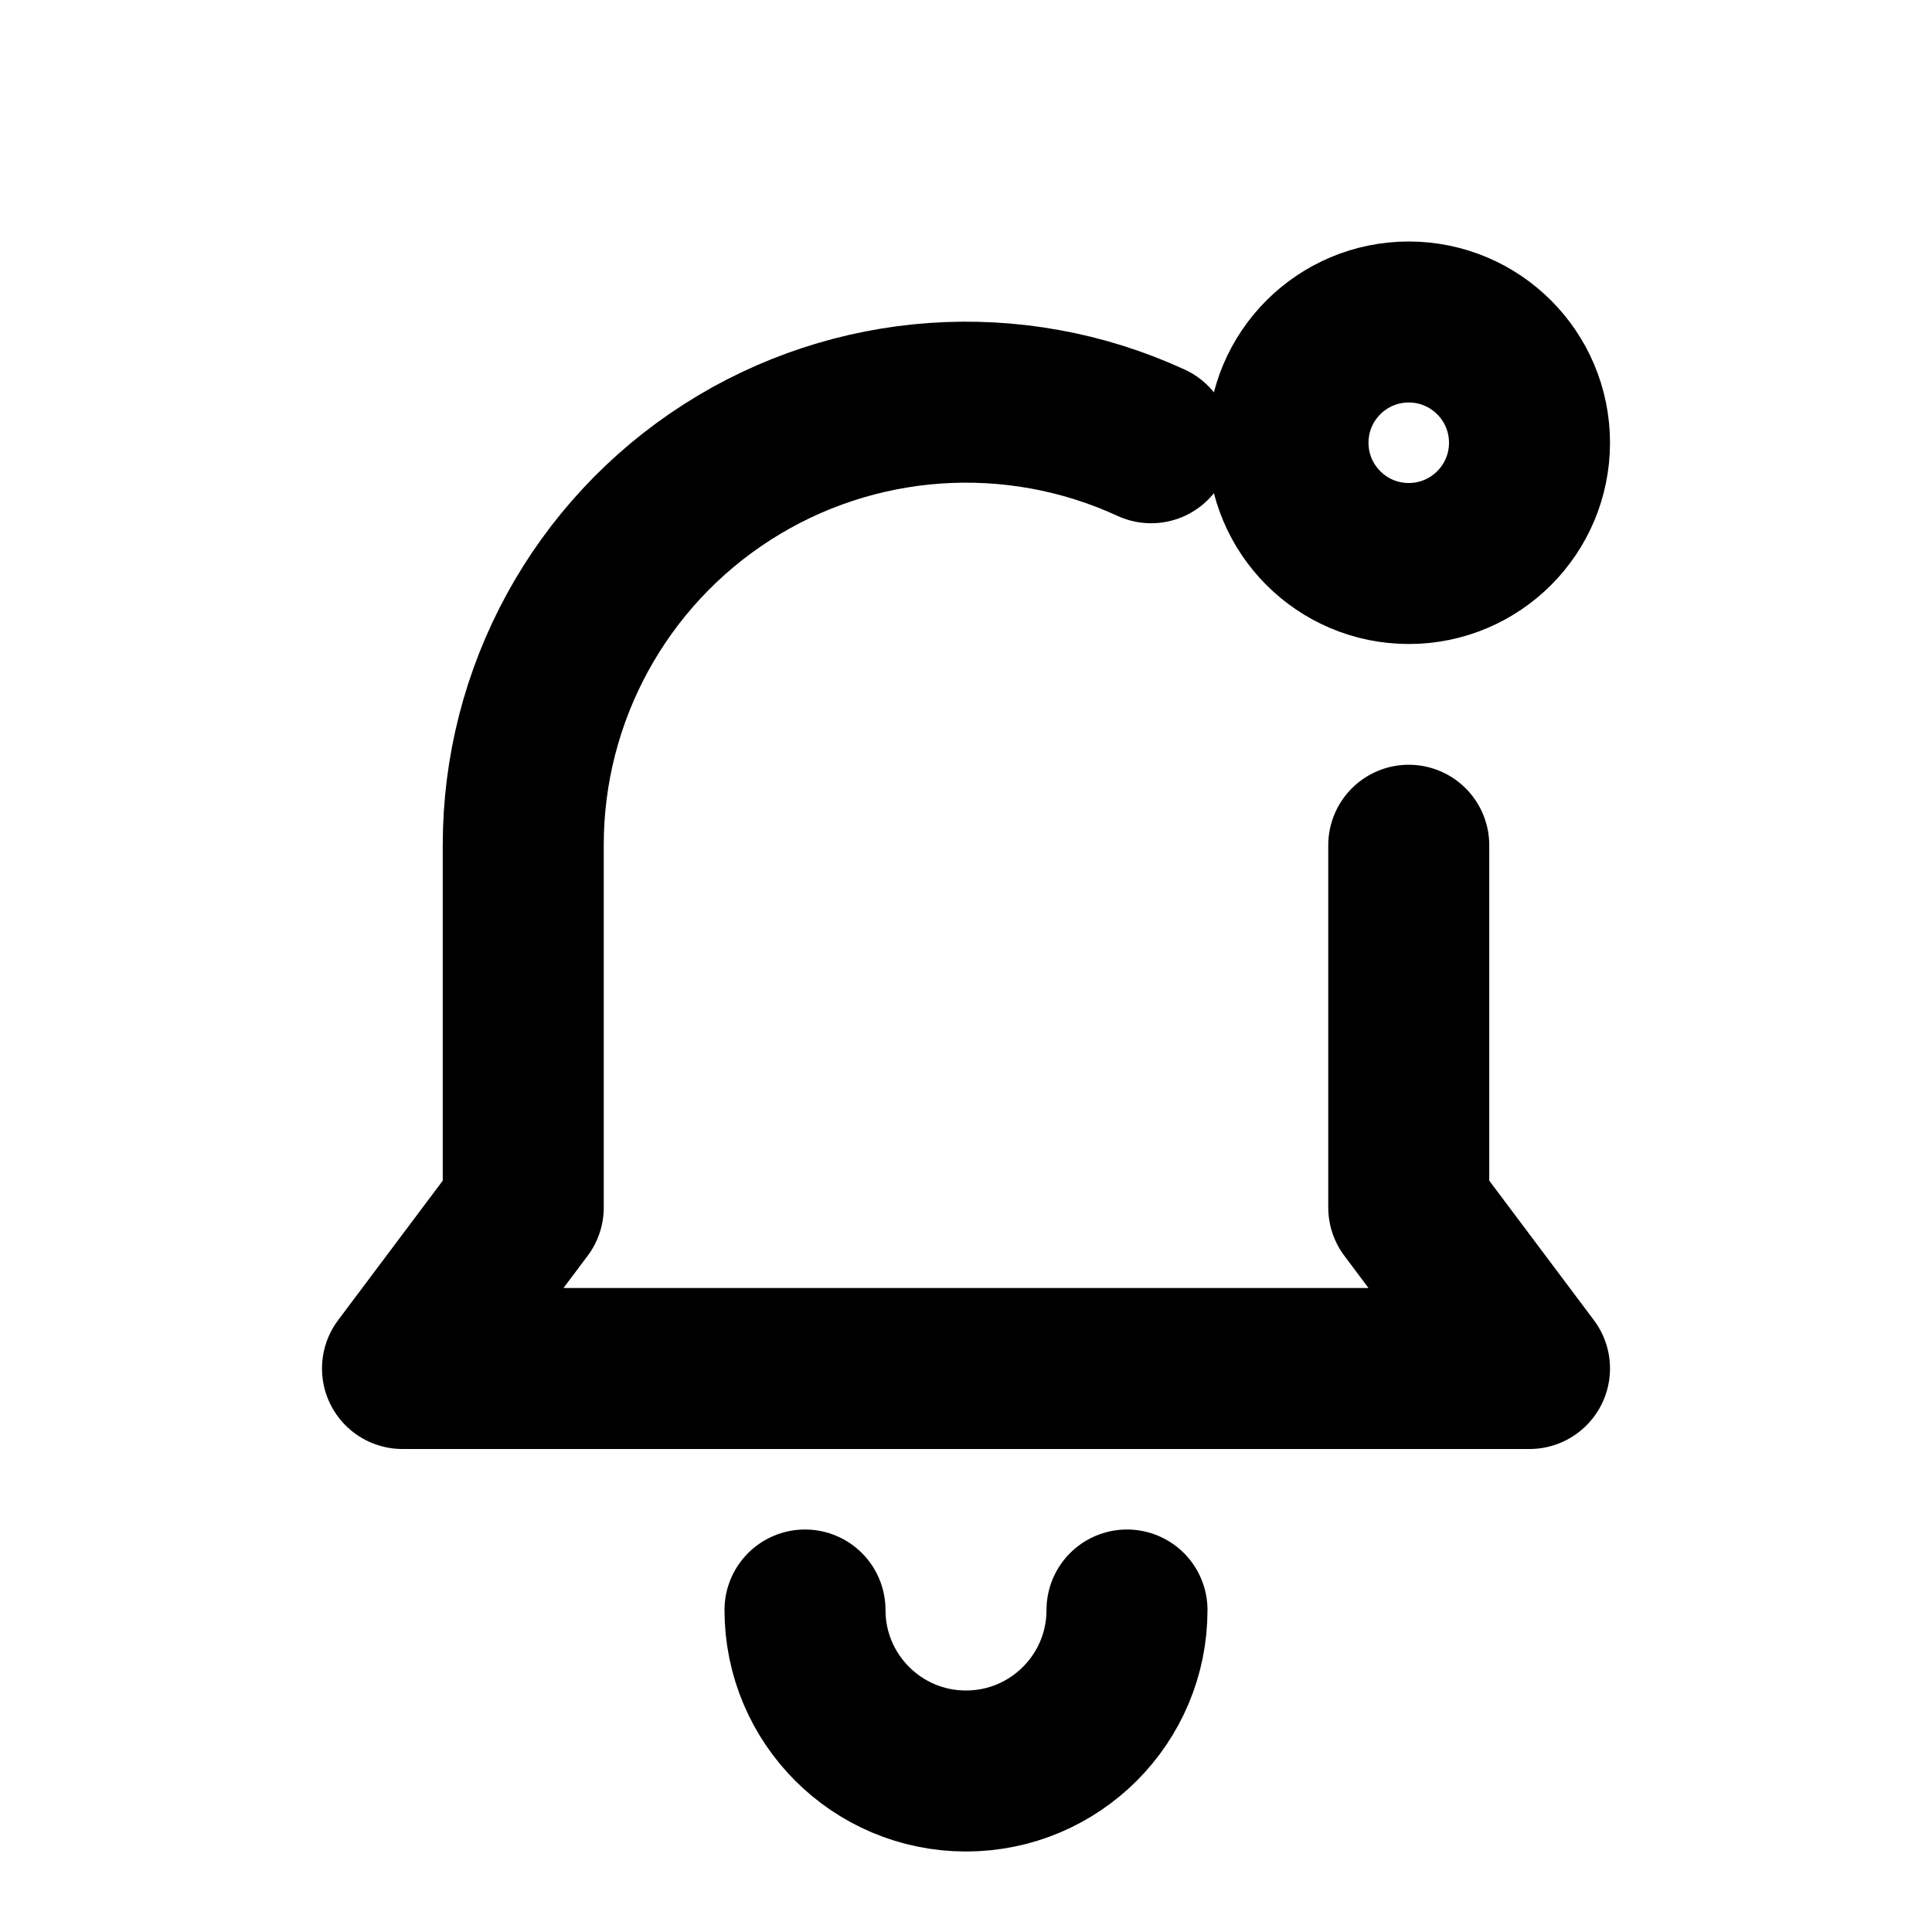
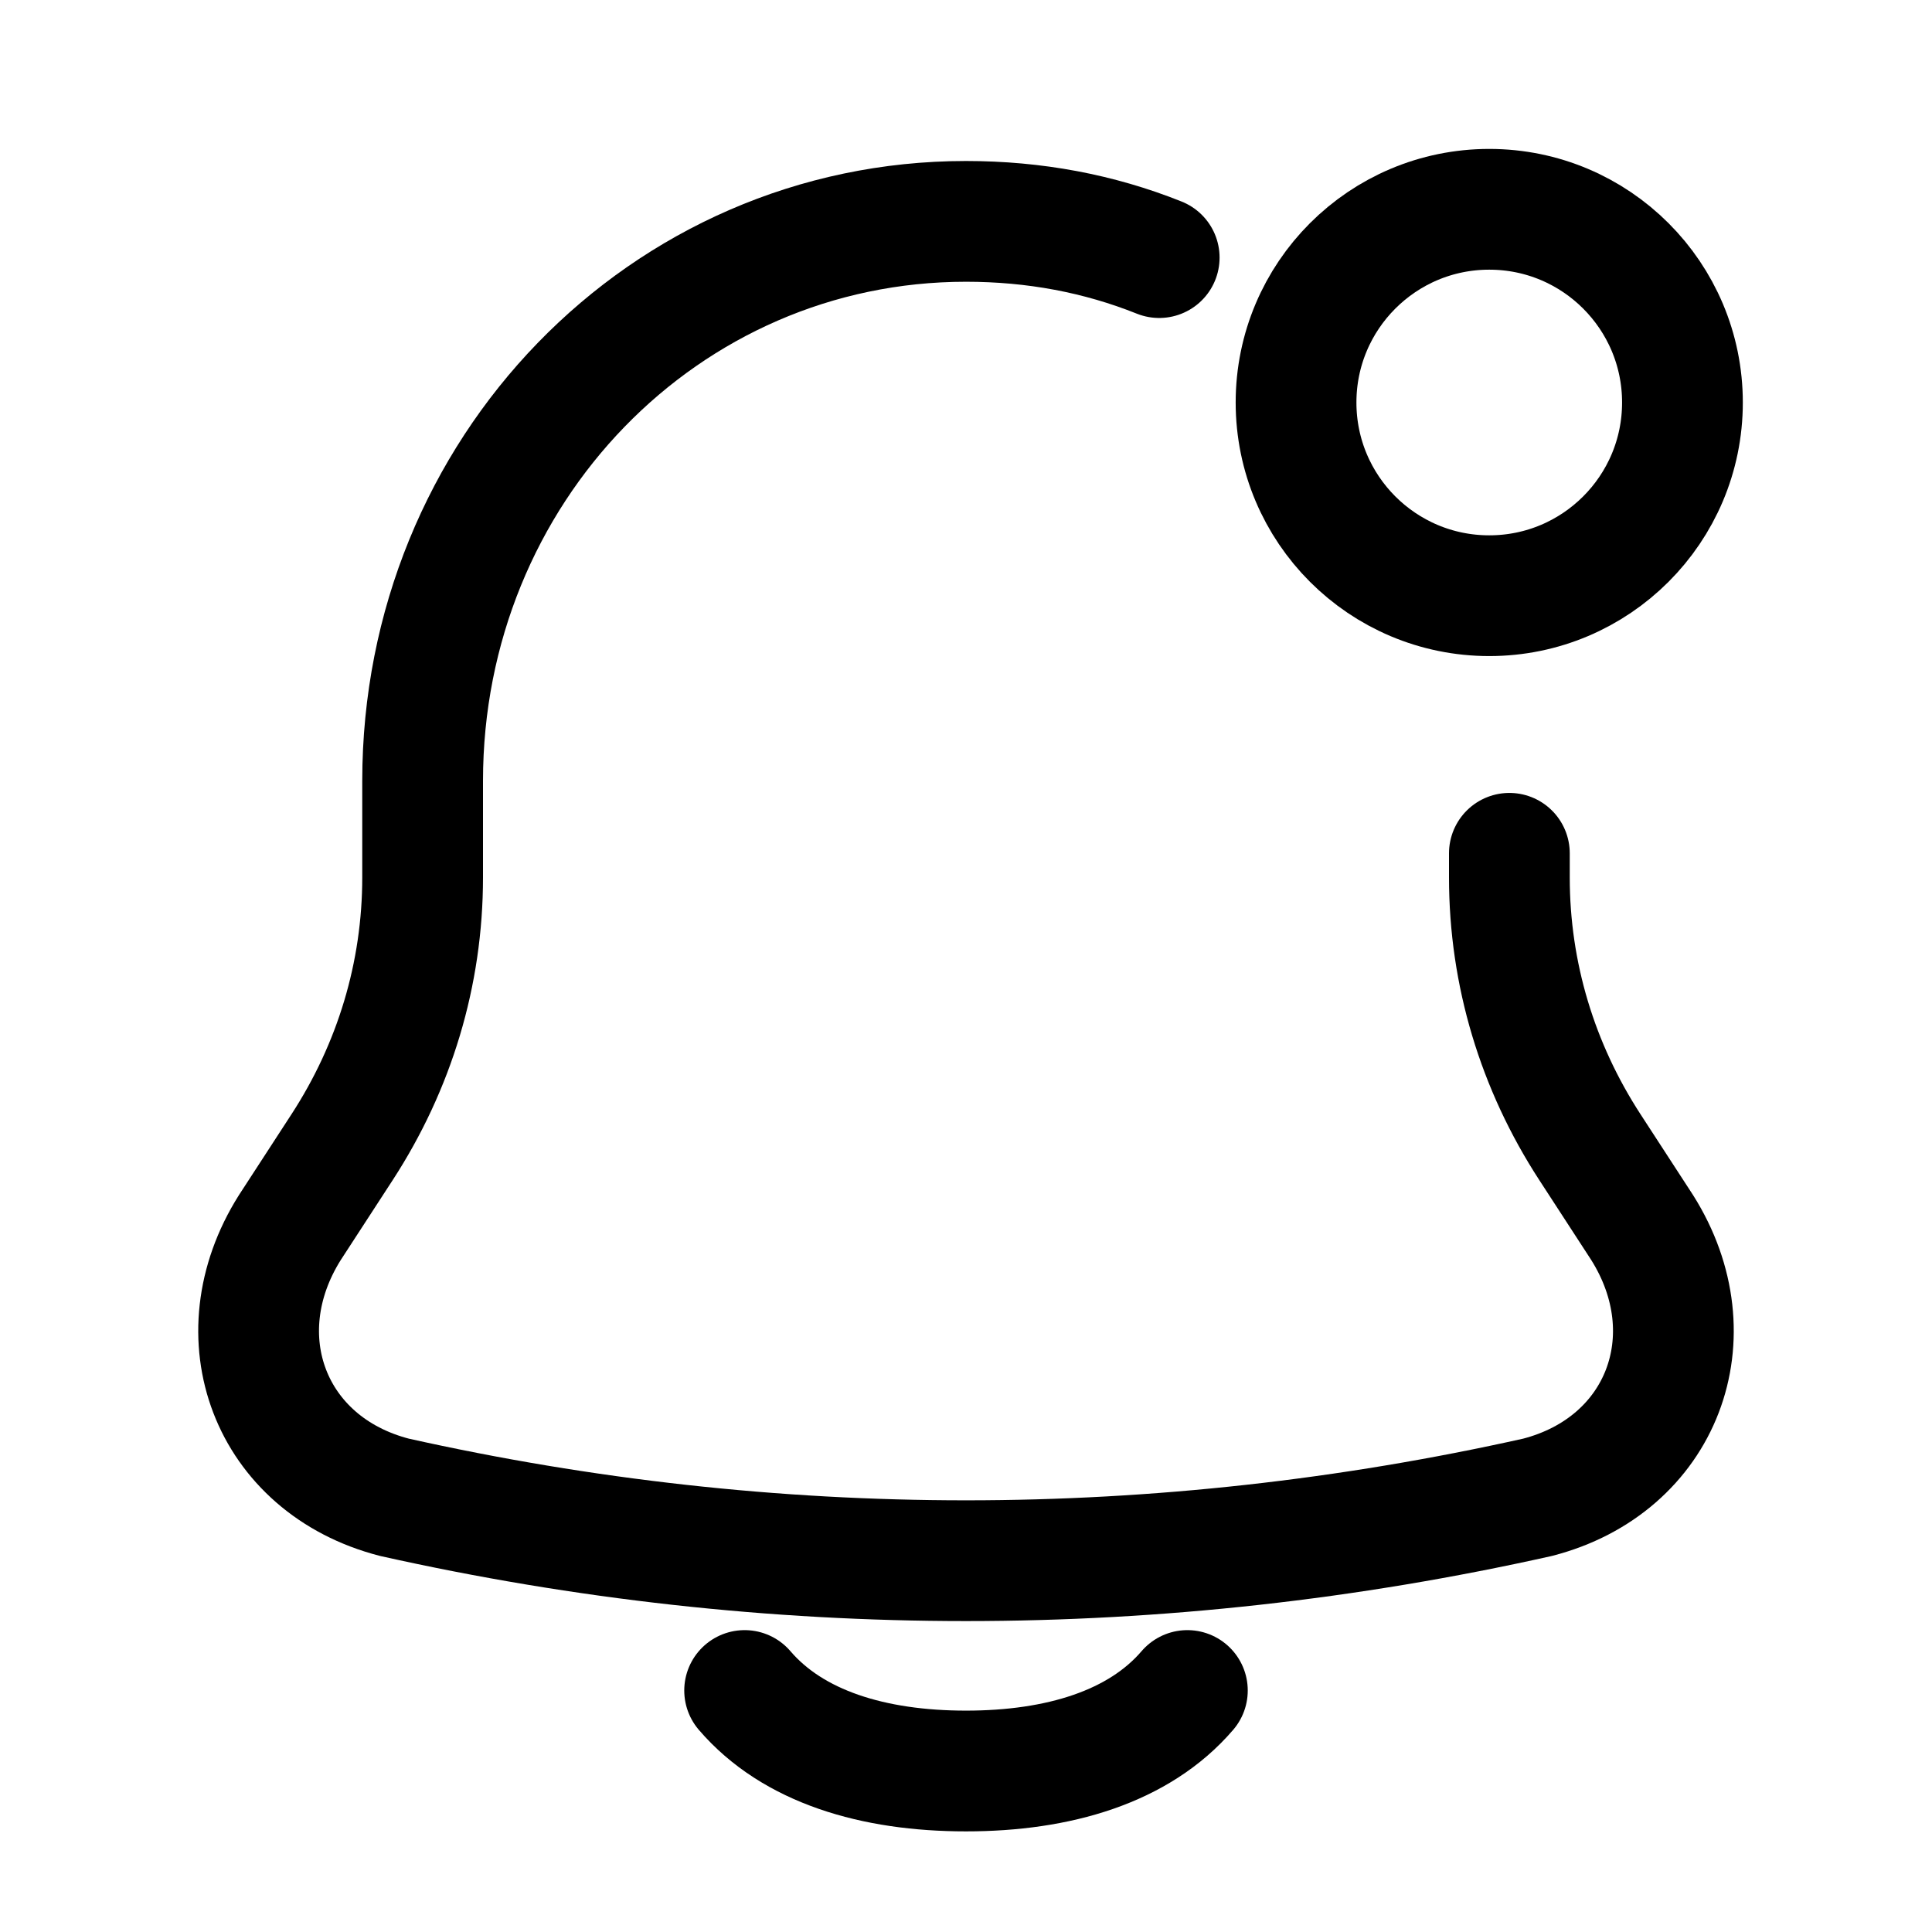
- <svg xmlns="http://www.w3.org/2000/svg" viewBox="0 0 24 24" fill="none" stroke="currentColor" stroke-width="2" stroke-linecap="round" stroke-linejoin="round">
-   <path d="M17.5 10.5V15l1.5 2H5l1.5-2v-4.5a5.5 5.5 0 0 1 7.8-5" />
-   <circle cx="17.5" cy="5.5" r="1.5" />
-   <path d="M10 20a2 2 0 0 0 4 0" />
+ <svg xmlns="http://www.w3.org/2000/svg" viewBox="0 0 24 24" fill="none" stroke="currentColor" stroke-width="1.5" stroke-linecap="round" stroke-linejoin="round">
+   <path d="M14.4 3.2C13.65 2.9 12.85 2.75 12 2.75C8.25 2.75 5.25 5.85 5.25 9.7V10.9C5.25 12.1 4.9 13.25 4.25 14.25L3.6 15.25C2.75 16.6 3.35 18.2 4.9 18.6C9.6 19.65 14.4 19.65 19.1 18.6C20.65 18.2 21.25 16.6 20.4 15.25L19.75 14.25C19.1 13.25 18.75 12.1 18.75 10.9V10.6" data-role="body" />
+   <path d="M16.1 5A2.4 2.4 0 1 1 20.9 5A2.4 2.4 0 1 1 16.1 5Z" data-role="body" data-accent="true" data-halo="true" />
+   <path d="M9.25 21C9.85 21.7 10.85 22 12 22C13.15 22 14.15 21.7 14.75 21" data-role="detail" data-knock="out" />
</svg>
